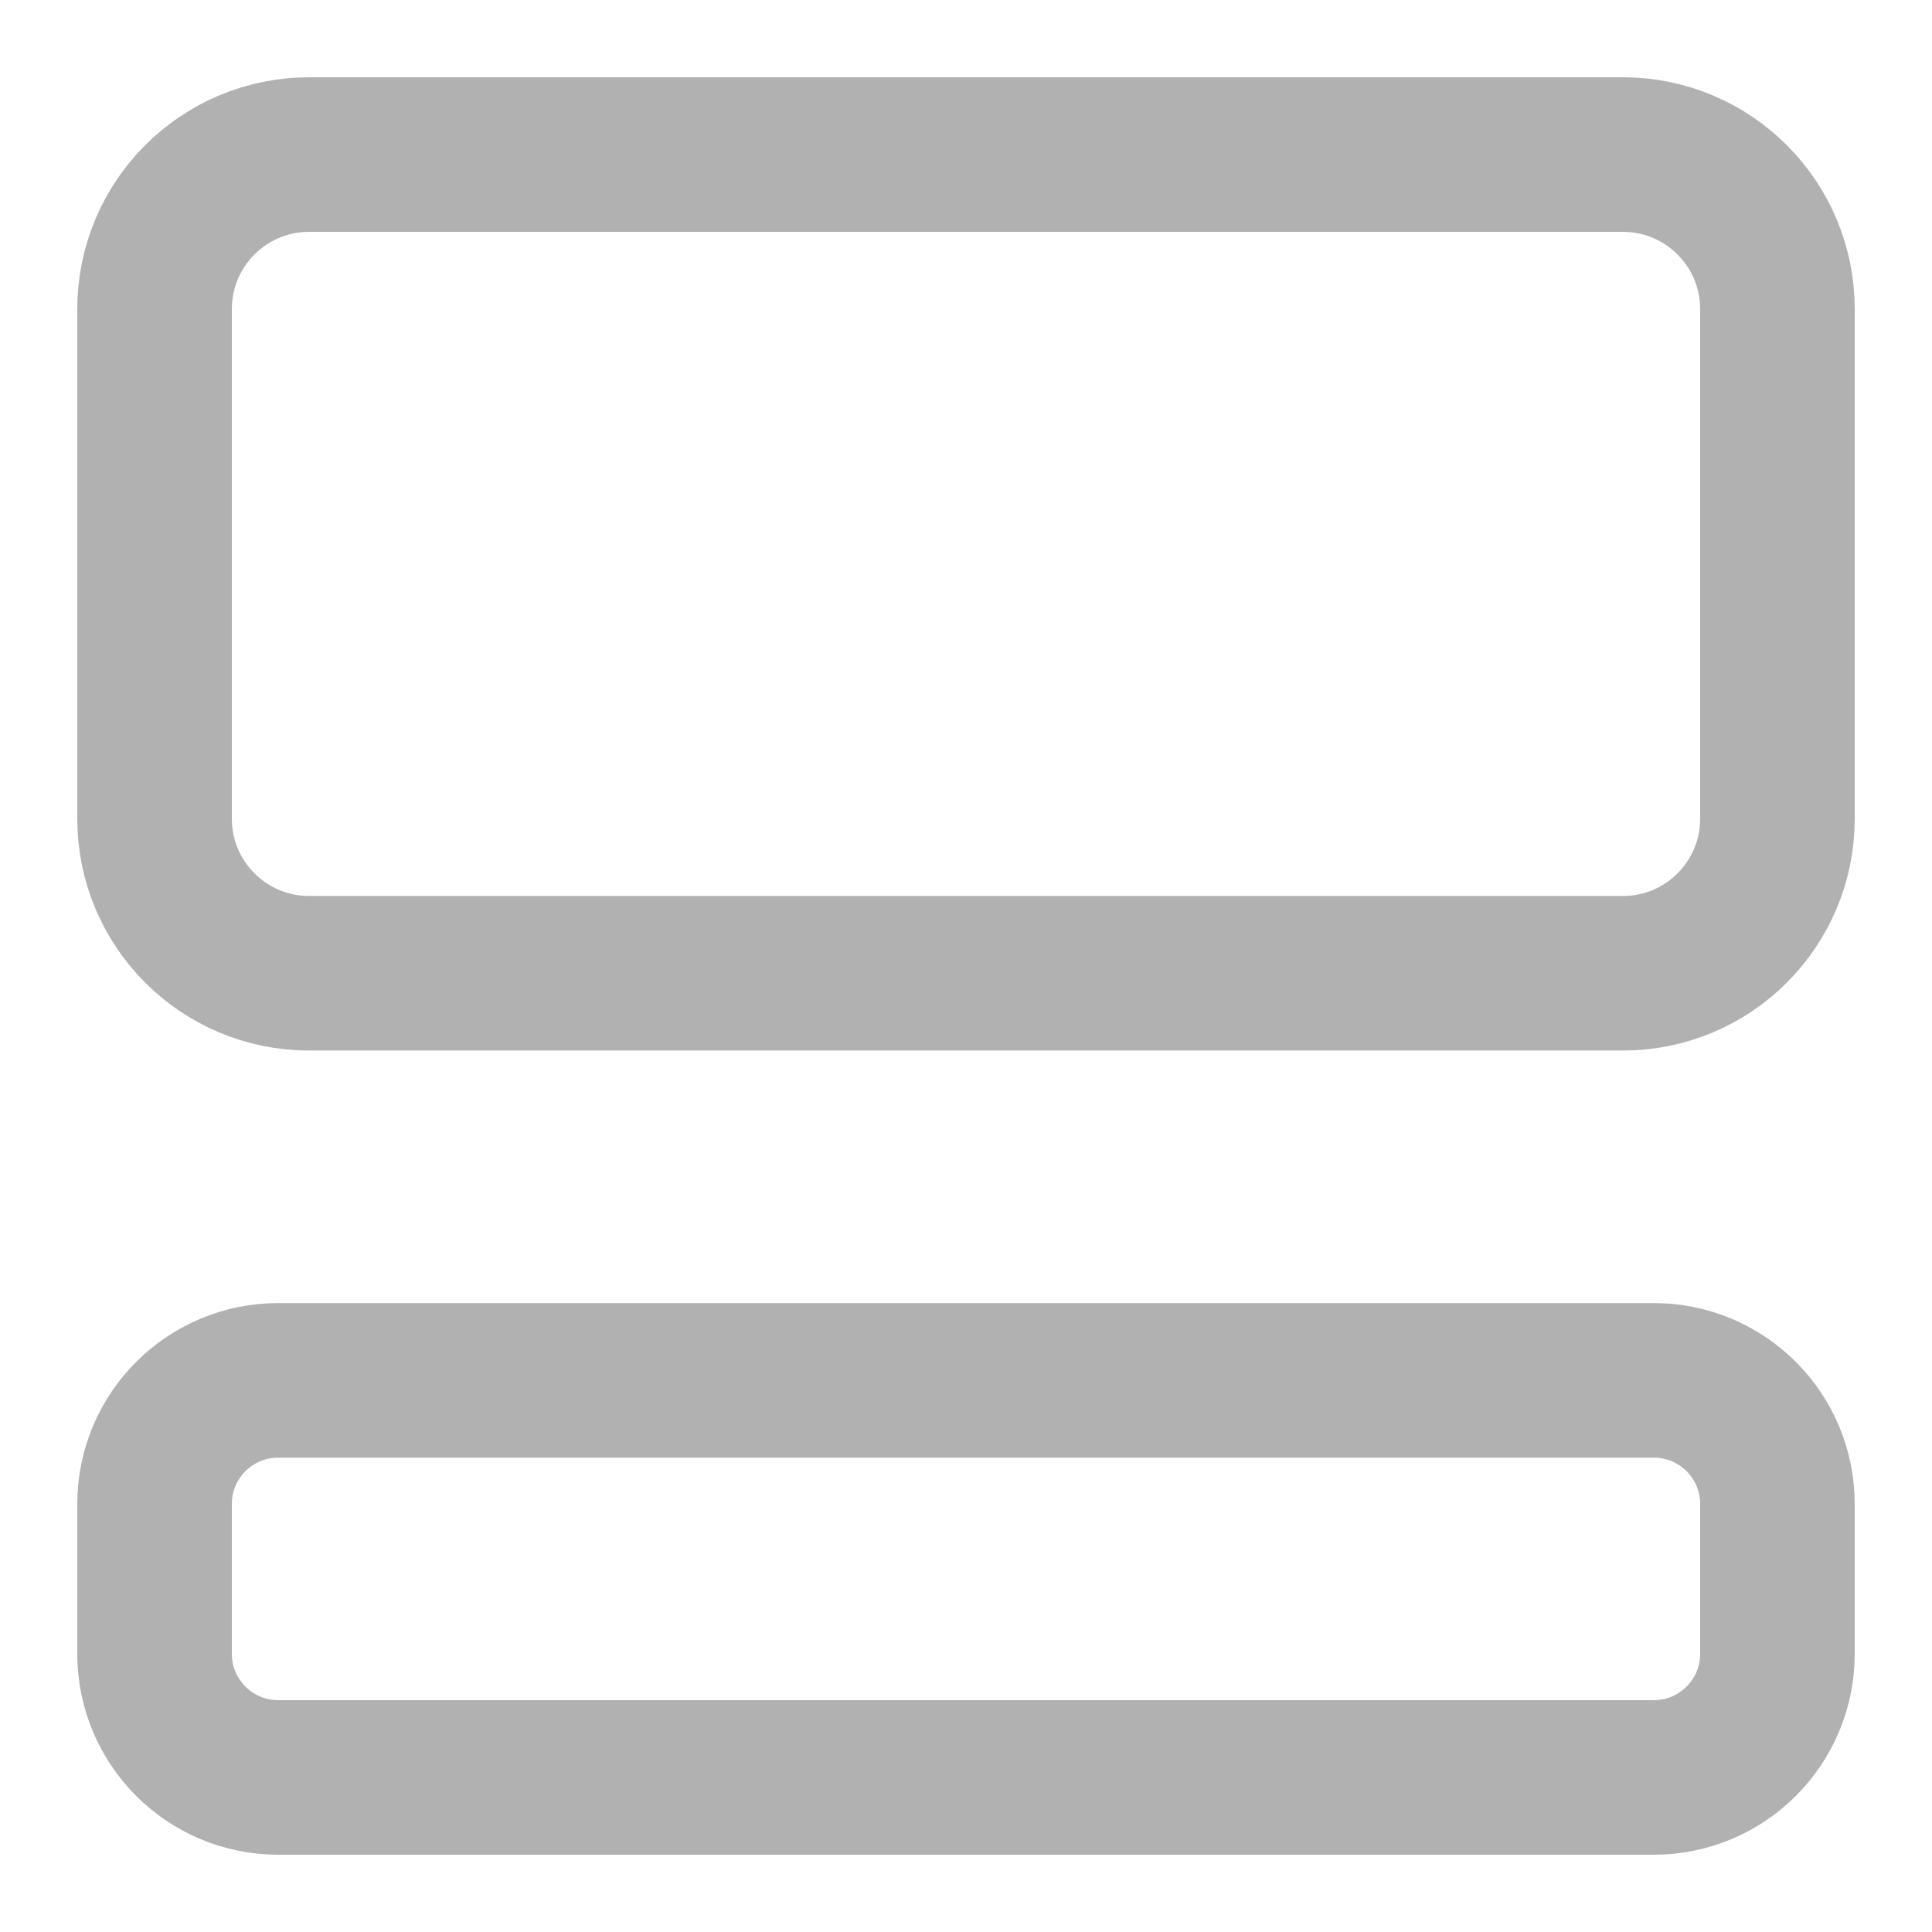
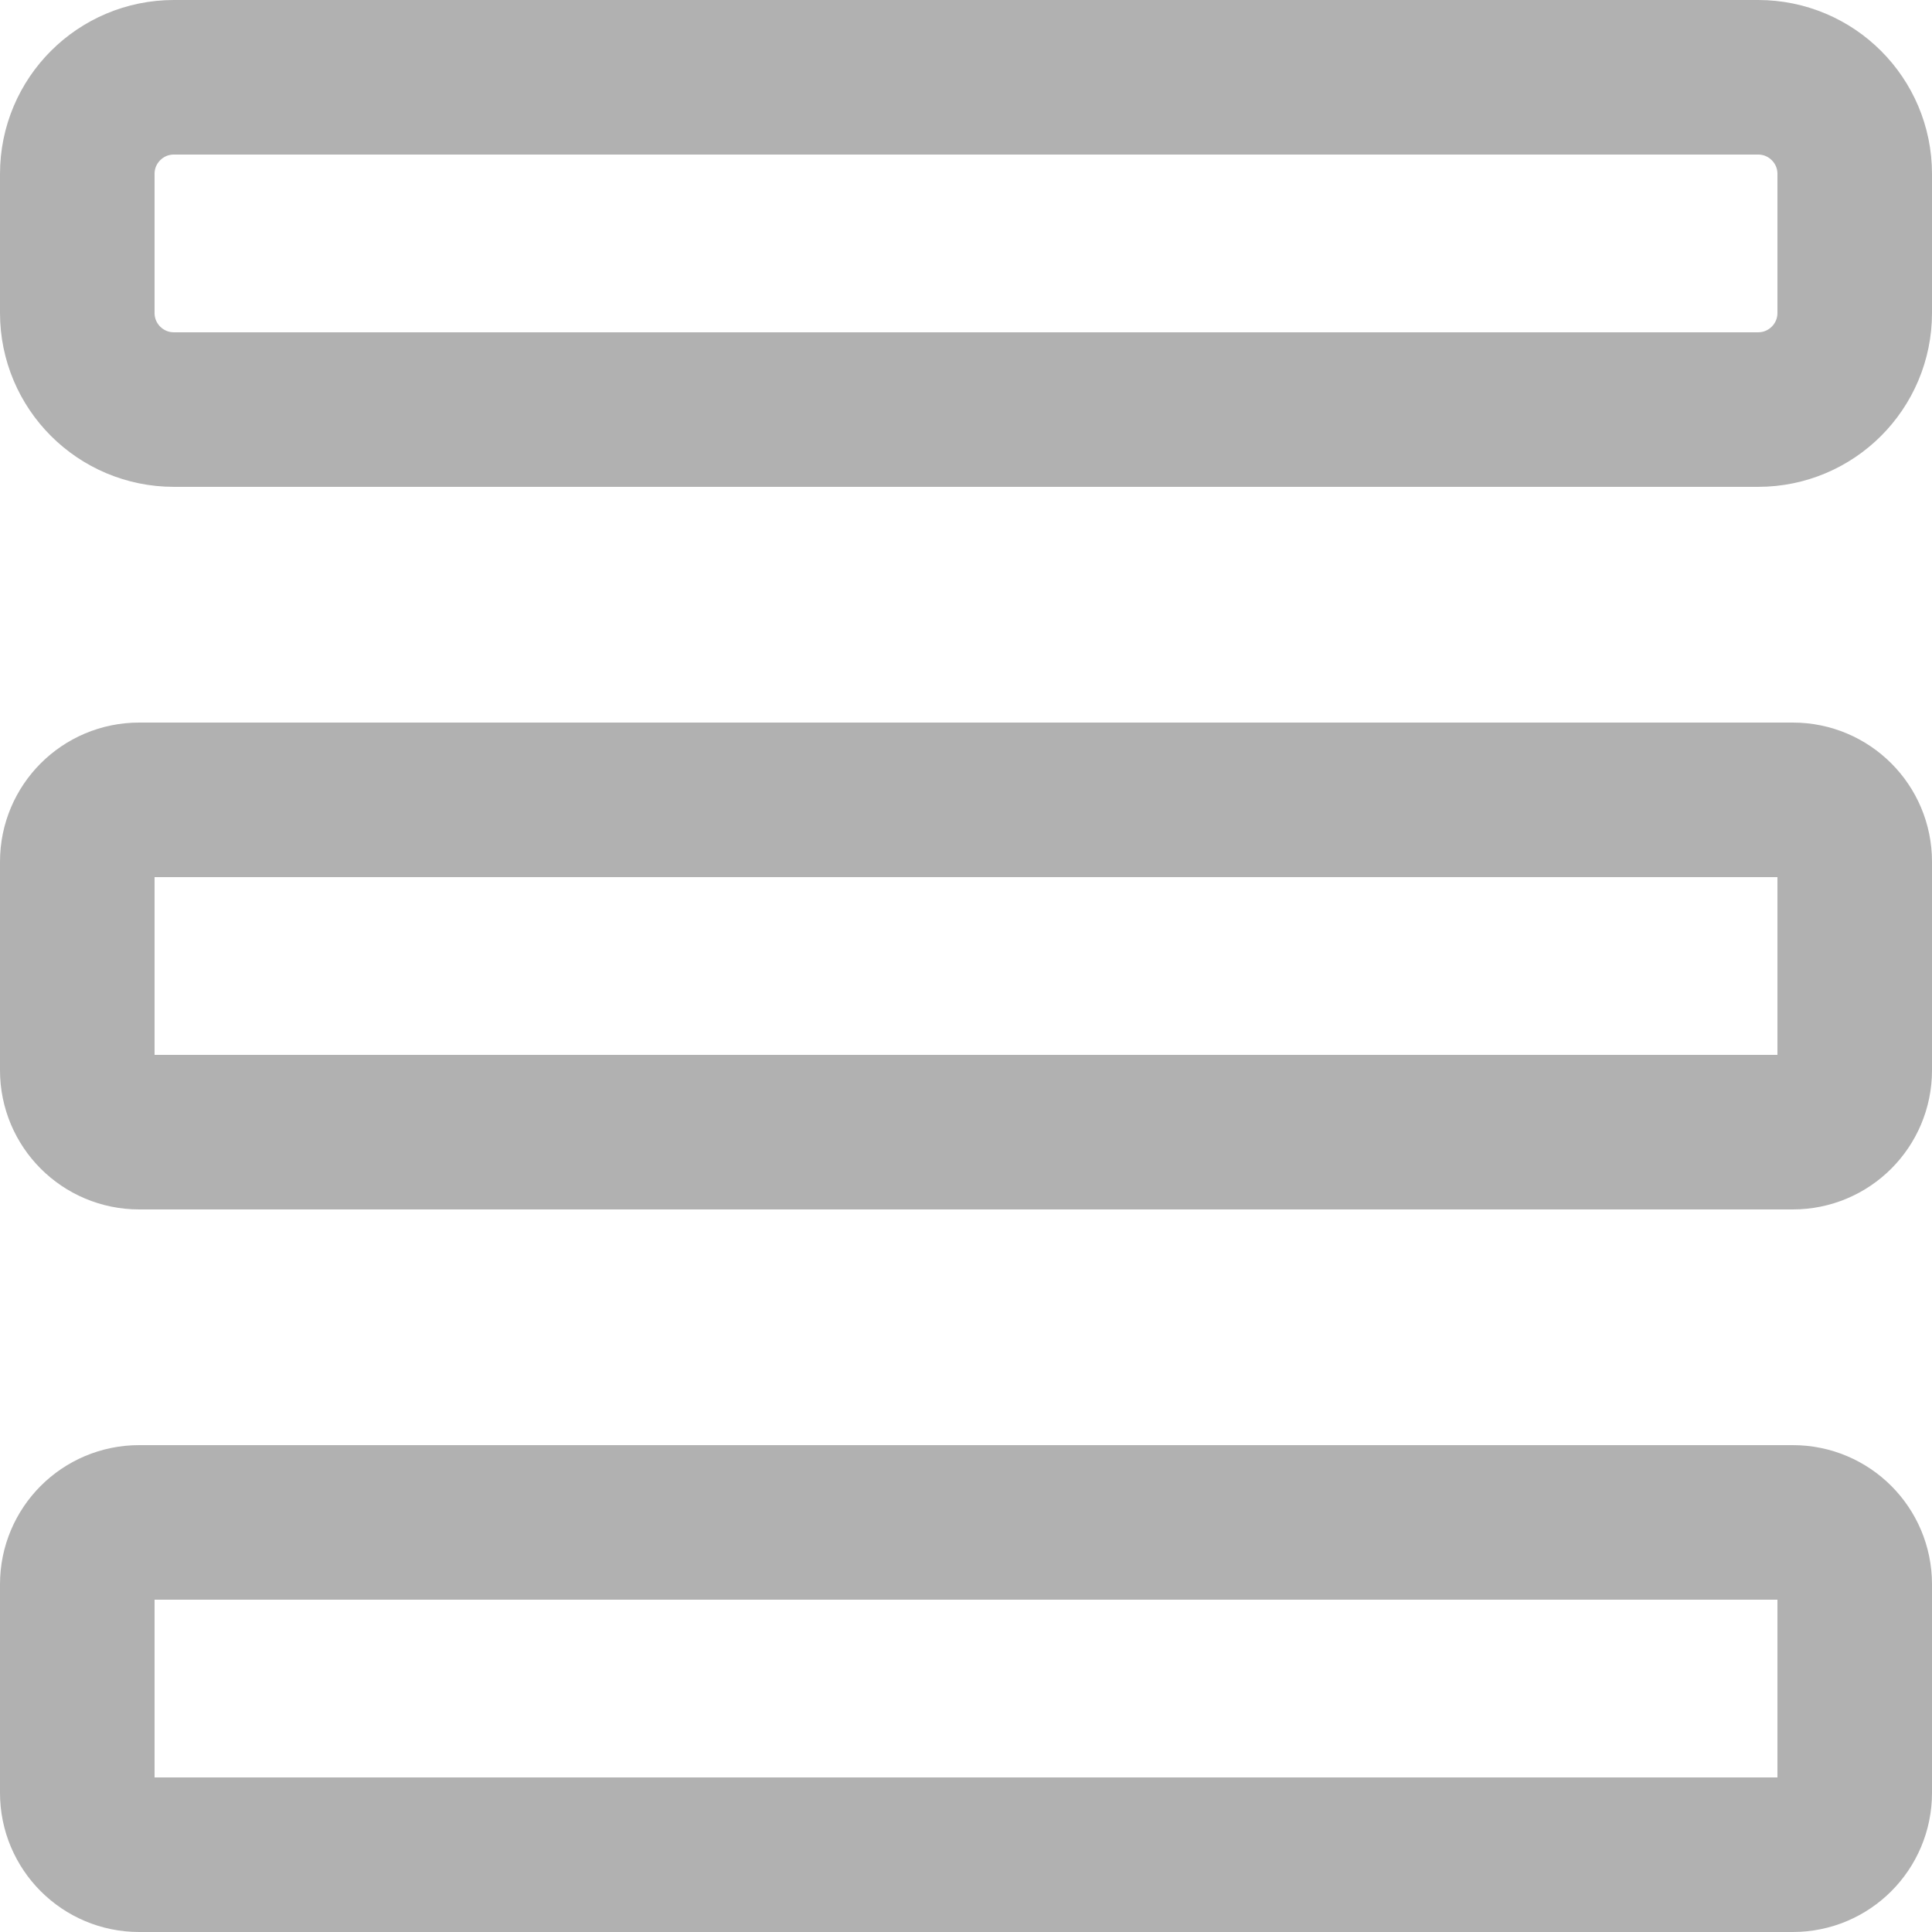
<svg xmlns="http://www.w3.org/2000/svg" xmlns:ns1="https://boxy-svg.com" viewBox="0 0 500 500">
-   <rect style="paint-order: fill; fill: rgba(0, 0, 0, 0); stroke: #b1b1b1; stroke-width: 40px;" x="40" y="357.237" width="420" height="102.763" rx="32" ry="32" ns1:origin="0.5 -2.333333" />
-   <rect style="fill: rgba(0, 0, 0, 0); stroke: #b1b1b1; stroke-width: 40px;" x="40" y="40" width="420" height="211.881" rx="40" ry="40" ns1:origin="0.5 0" />
+   <rect style="paint-order: fill; fill: rgba(0, 0, 0, 0); stroke: #b1b1b1; stroke-width: 40px;" x="20" y="207" width="460" height="86" rx="16" ry="16" ns1:origin="0.5 -2.333333" />
+   <rect style="fill: rgba(0, 0, 0, 0); stroke: #b1b1b1; stroke-width: 40px;" x="20" y="20" width="460" height="85.996" rx="25" ry="25" ns1:origin="0.5 0" />
+   <rect style="paint-order: fill; fill: rgba(0, 0, 0, 0); stroke: #b1b1b1; stroke-width: 40px;" x="20" y="394" width="460" height="86" rx="16" ry="16" ns1:origin="0.5 -2.333333" />
</svg>
